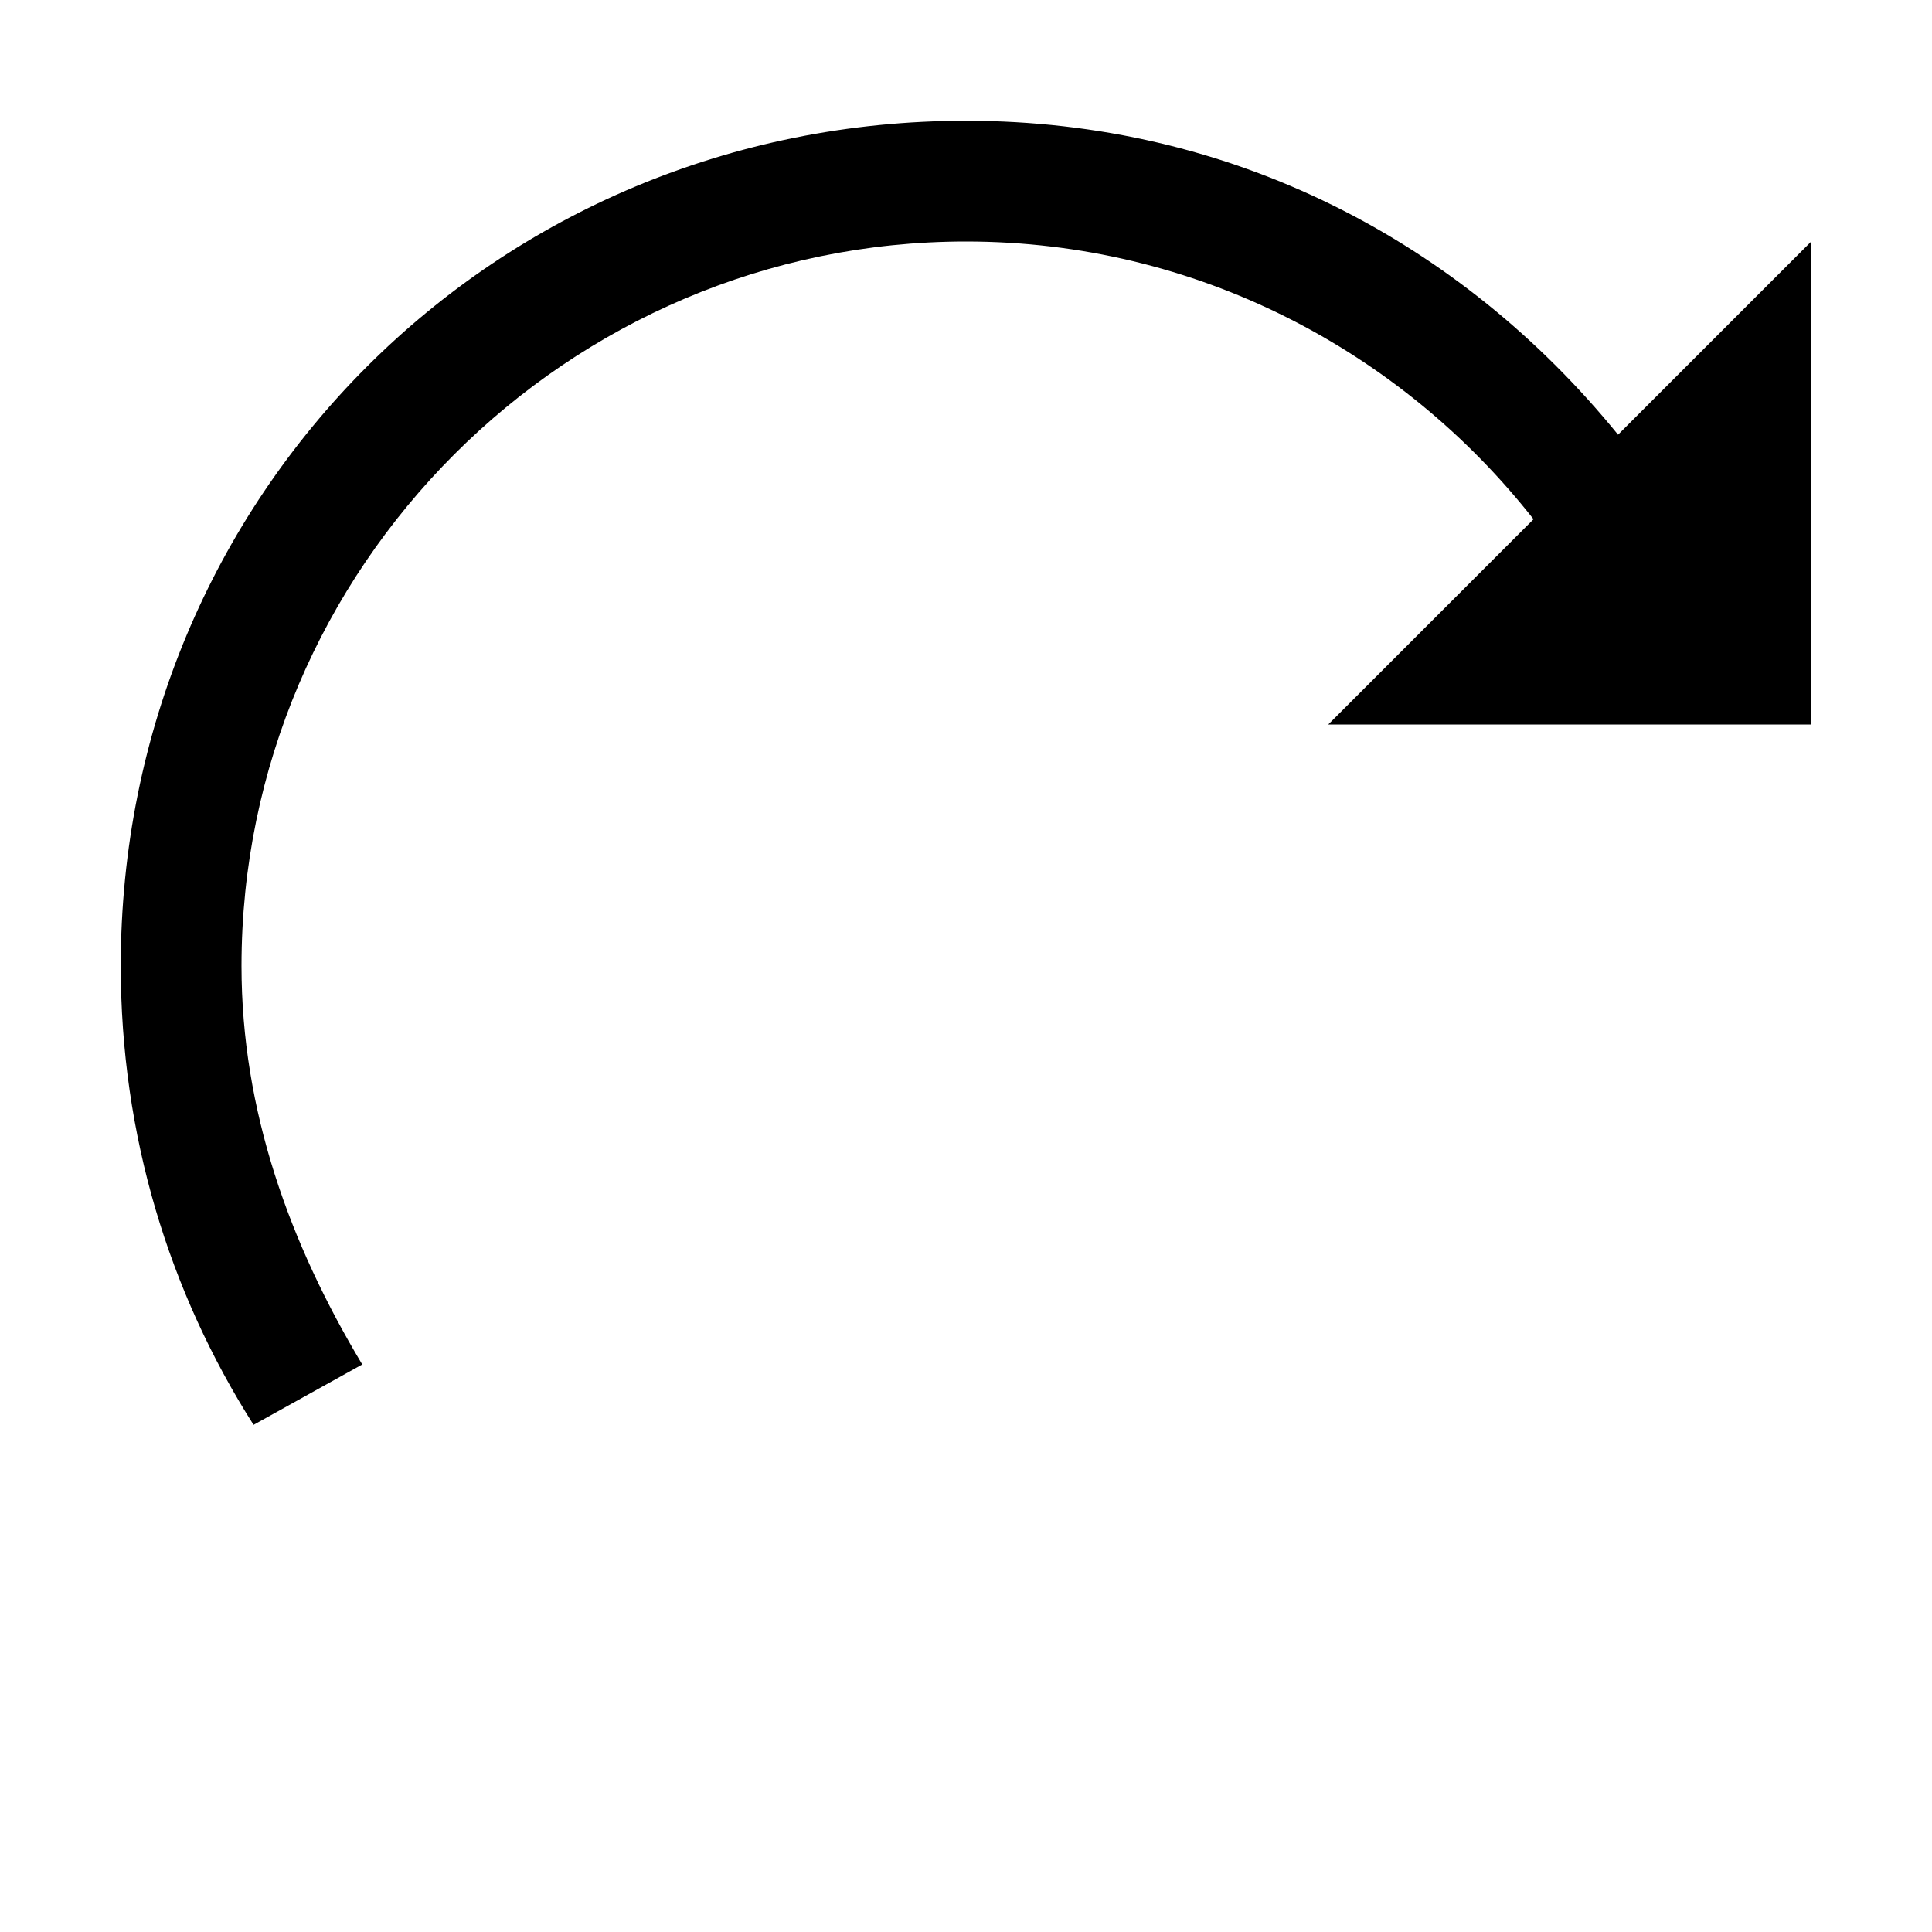
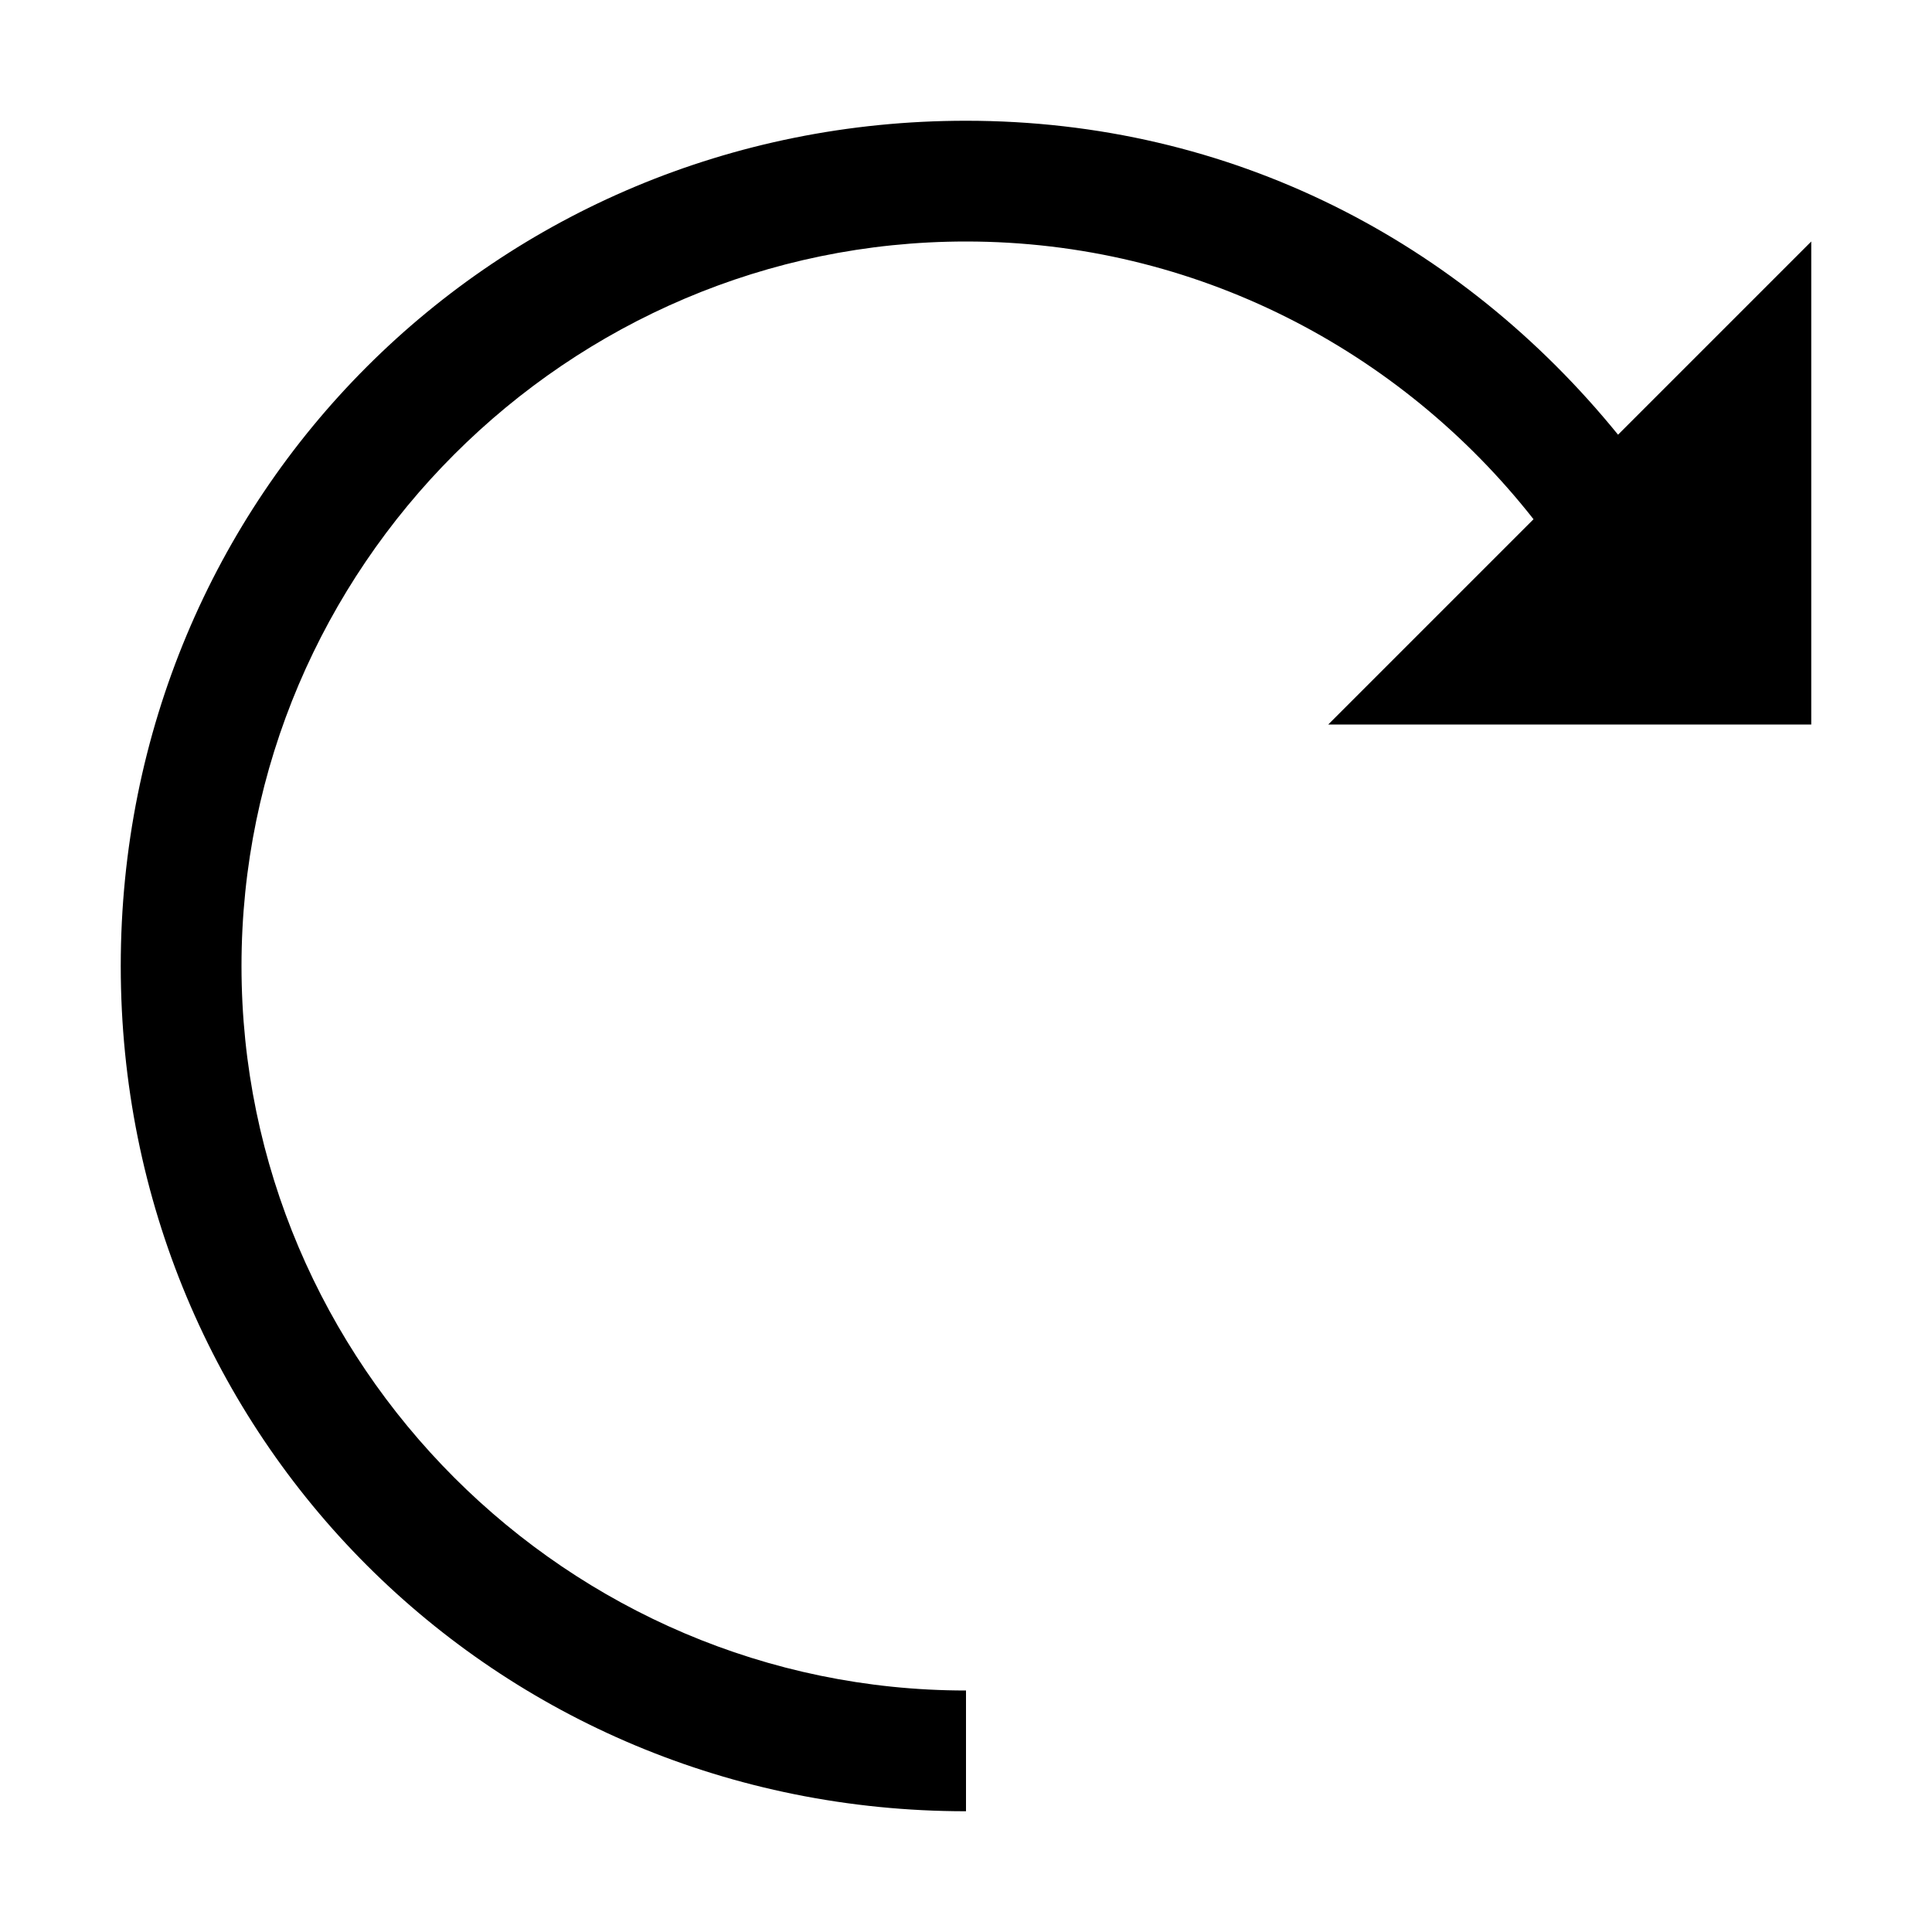
<svg xmlns="http://www.w3.org/2000/svg" version="1.2" baseProfile="tiny" id="go-jump-locationbar" x="0px" y="0px" viewBox="0 0 16 16" overflow="scroll" xml:space="preserve">
-   <path fill="{color}" d="M2.1,11.8C1.4,10.7,1,9.4,1,8c0-3.9,3.1-7,7-7c2.2,0,4.1,1,5.4,2.6L15,2l0,4l-4,0l1.7-1.7C11.6,2.9,9.9,2,8,2  C4.7,2,2,4.7,2,8c0,1.2,0.4,2.3,1,3.3L2.1,11.8z" />
+   <path fill="{color}" d="M8,14c-3.3,0-6-2.7-6-6s2.7-6,6-6c1.9,0,3.6,0.9,4.7,2.3L11,6l4,0l0-4l-1.6,1.6C12.1,2,10.2,1,8,1C4.1,1,1,4.1,1,8  s3.1,7,7,7c0,0,0,0,0,0L8,14C8,14,8,14,8,14z" />
</svg>
